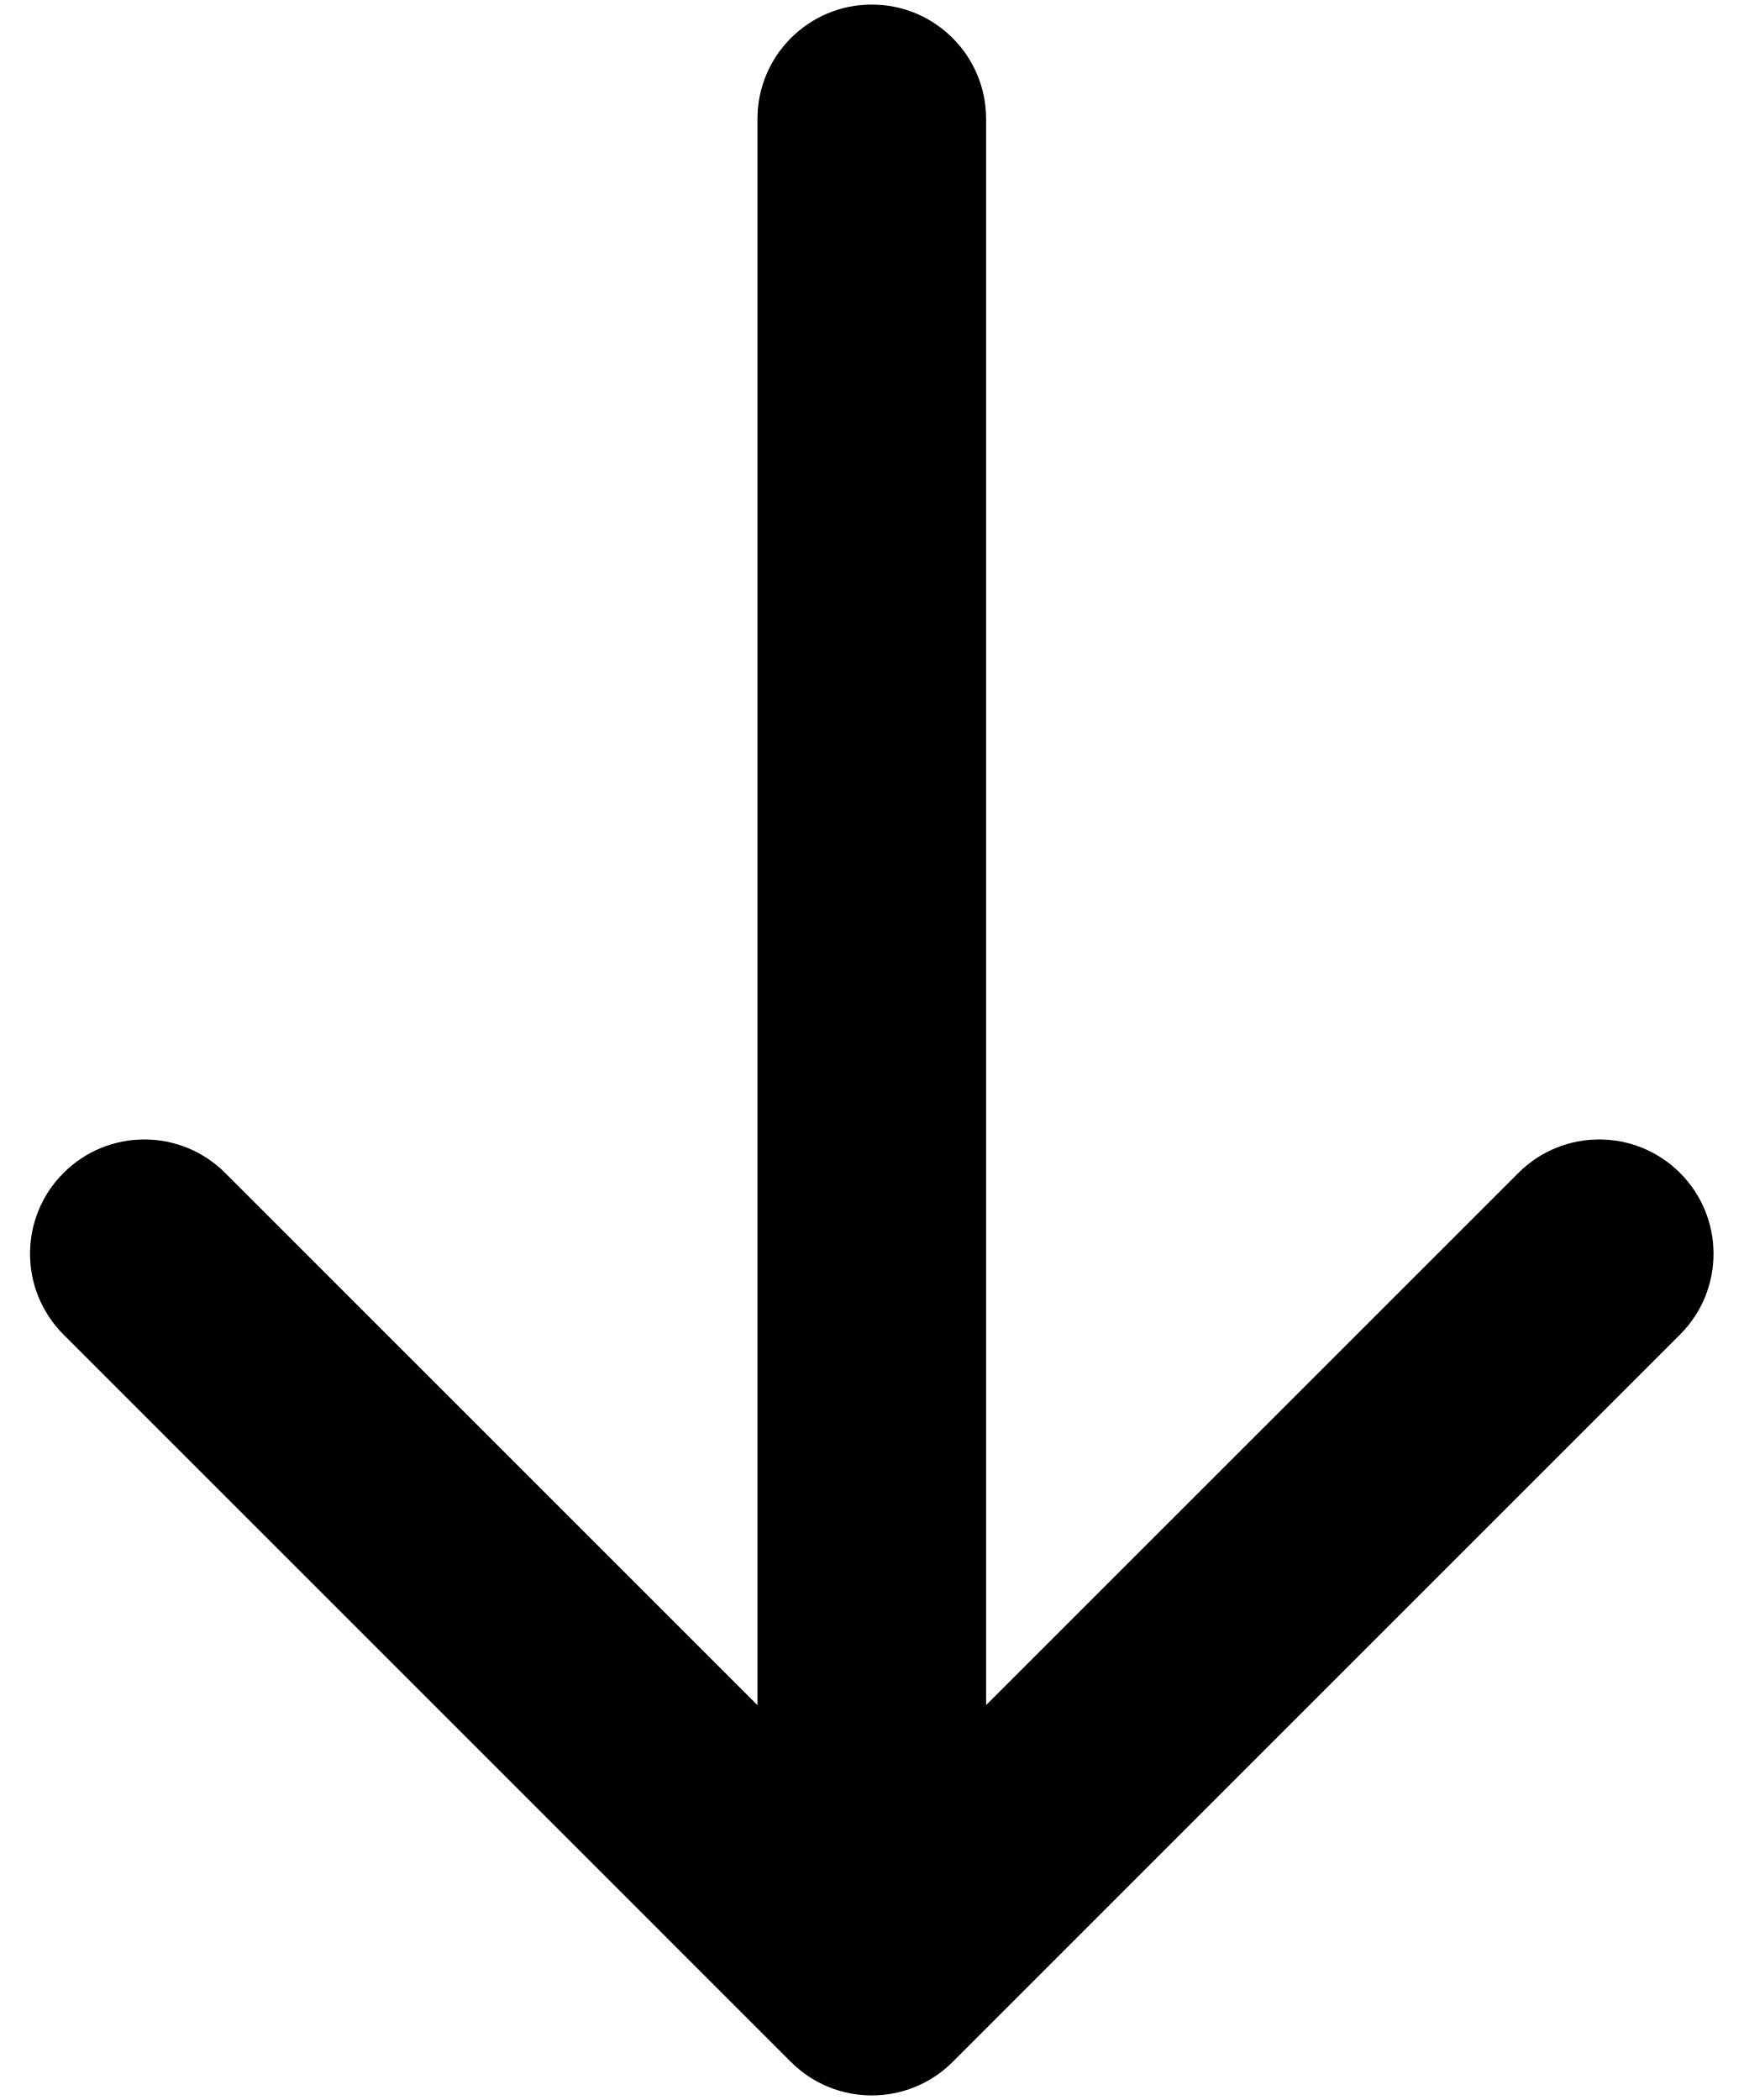
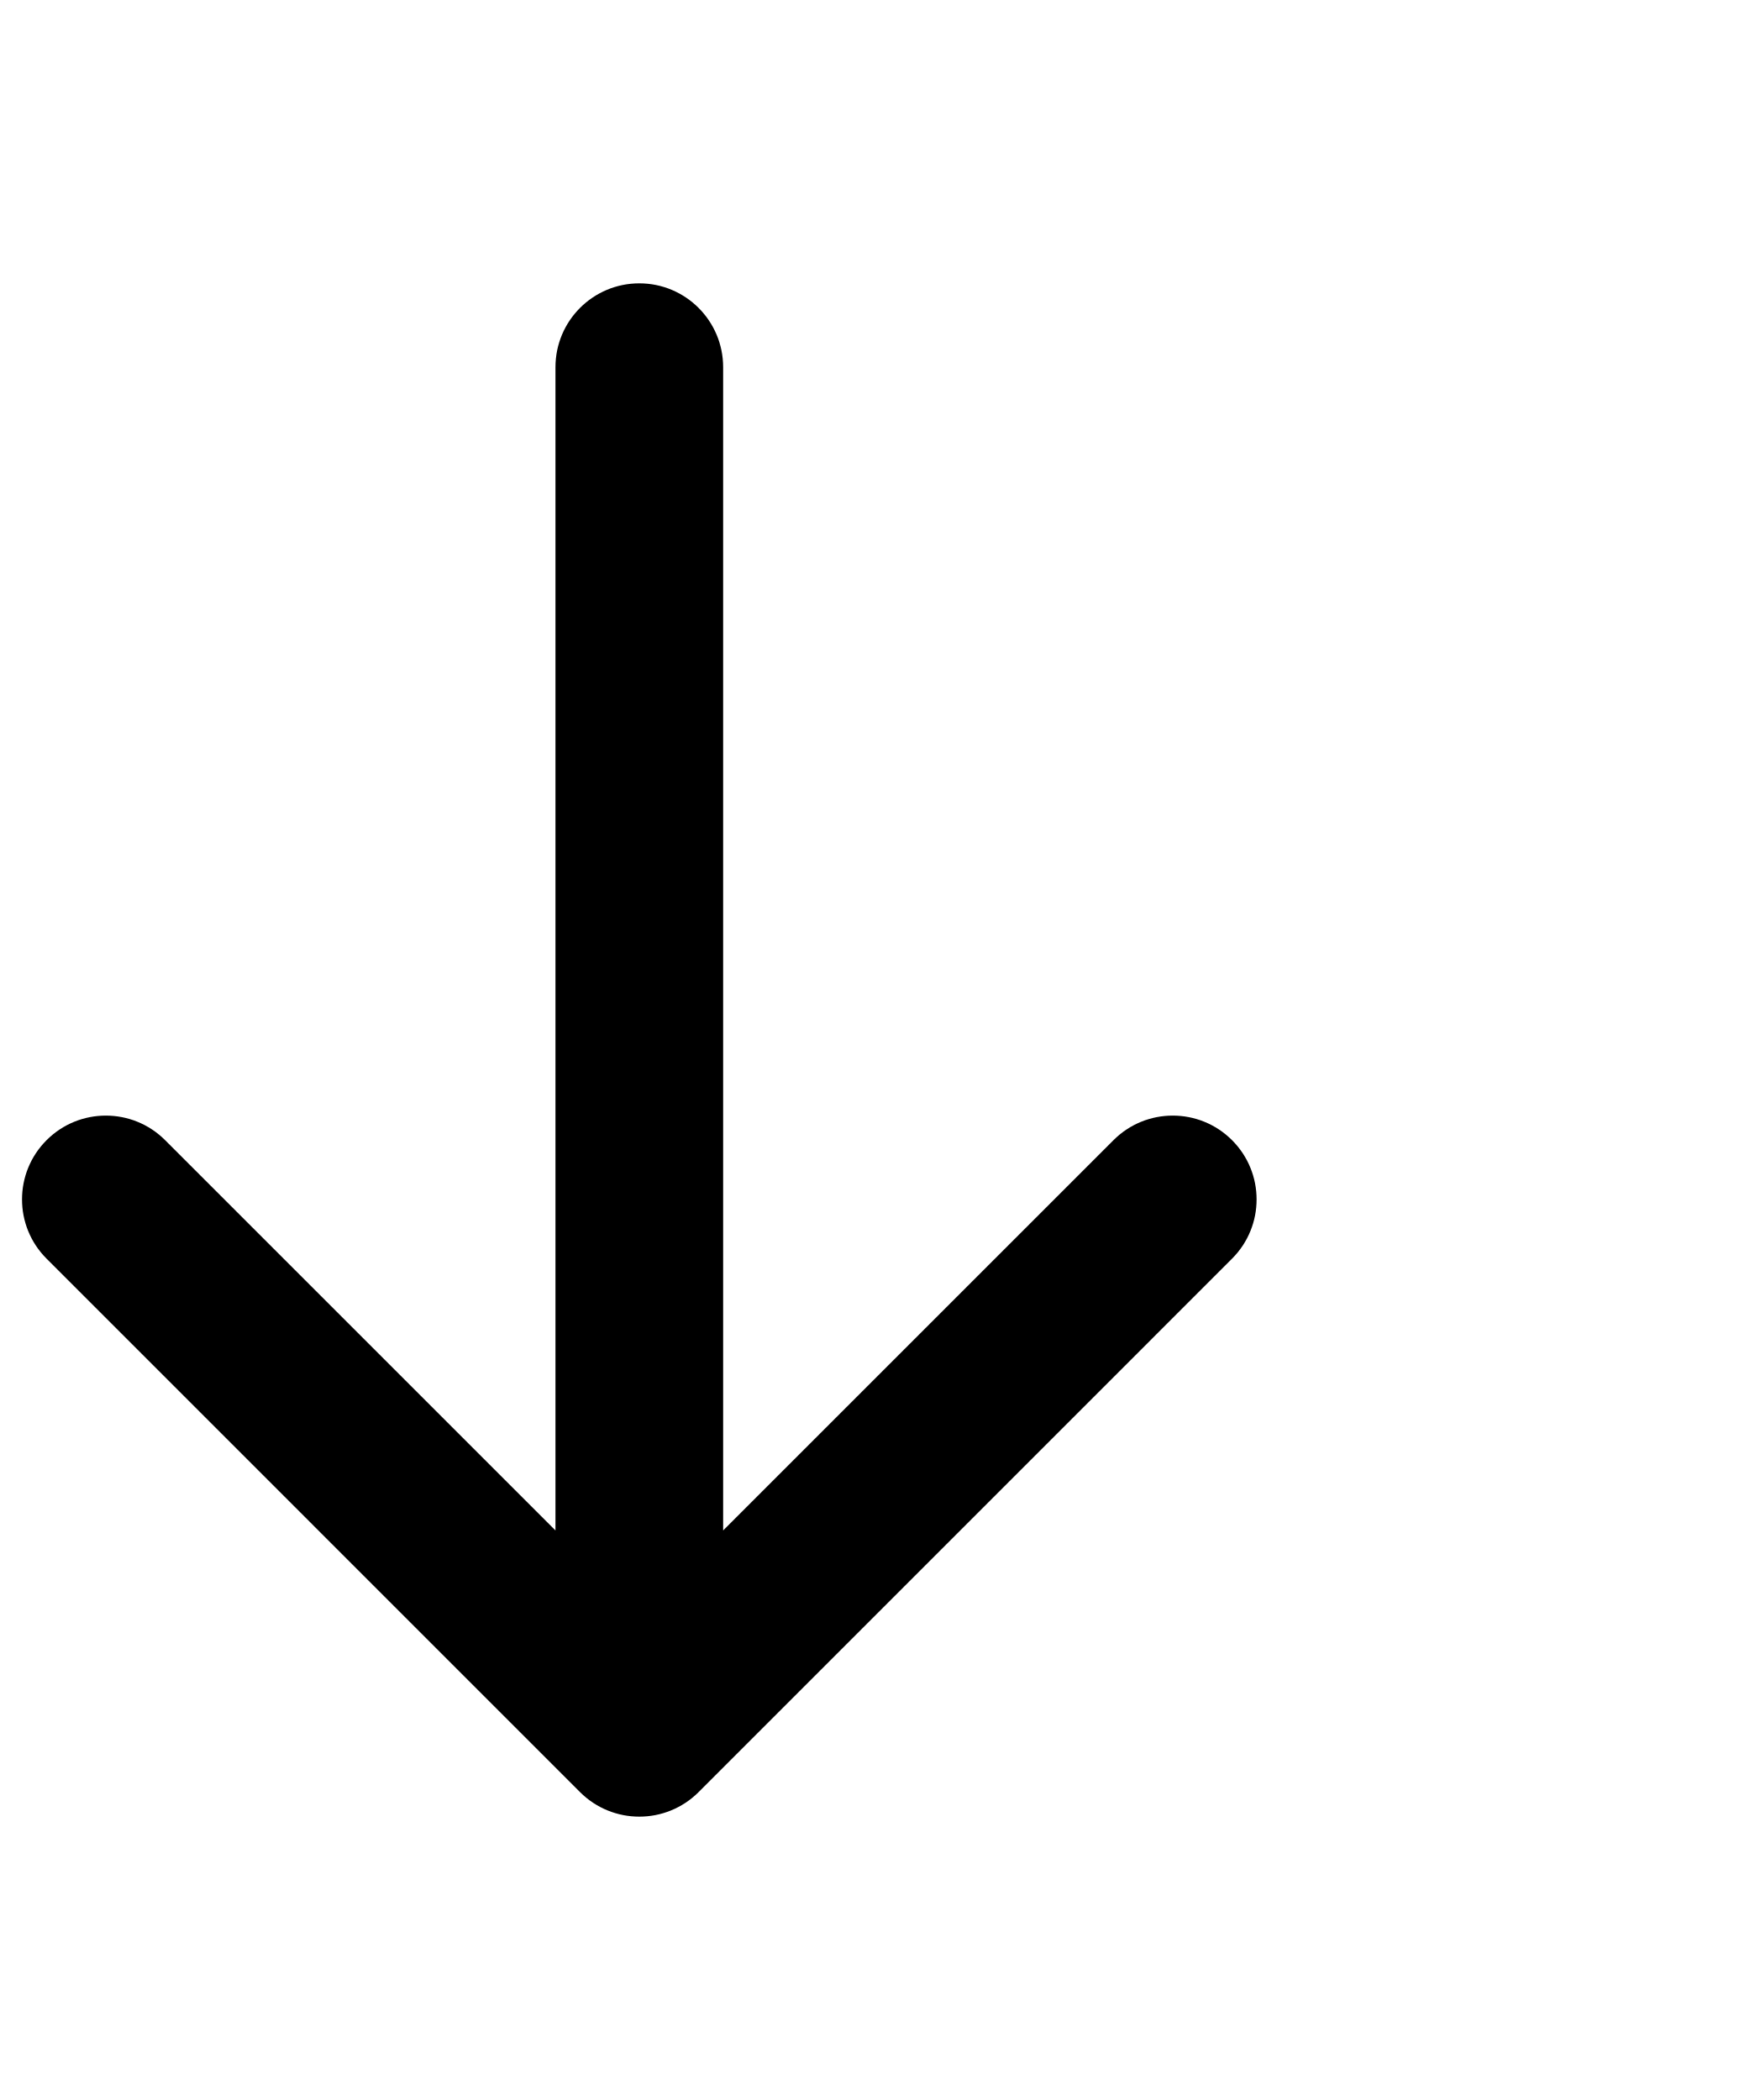
- <svg xmlns="http://www.w3.org/2000/svg" width="44" height="53" viewBox="0 0 44 53" fill="none">
+ <svg xmlns="http://www.w3.org/2000/svg" width="44" height="53" viewBox="0 0 60 53" fill="none">
  <path d="M19.115 3C19.115 1.407 20.407 0.115 22 0.115C23.593 0.115 24.885 1.407 24.885 3L19.115 3ZM24.04 52.04C22.913 53.166 21.087 53.166 19.96 52.04L1.603 33.682C0.476 32.556 0.476 30.729 1.603 29.603C2.729 28.476 4.556 28.476 5.682 29.603L22 45.92L38.318 29.603C39.444 28.476 41.271 28.476 42.397 29.603C43.524 30.729 43.524 32.556 42.397 33.682L24.04 52.04ZM24.885 3L24.885 50H19.115L19.115 3L24.885 3Z" fill="black" />
</svg>
